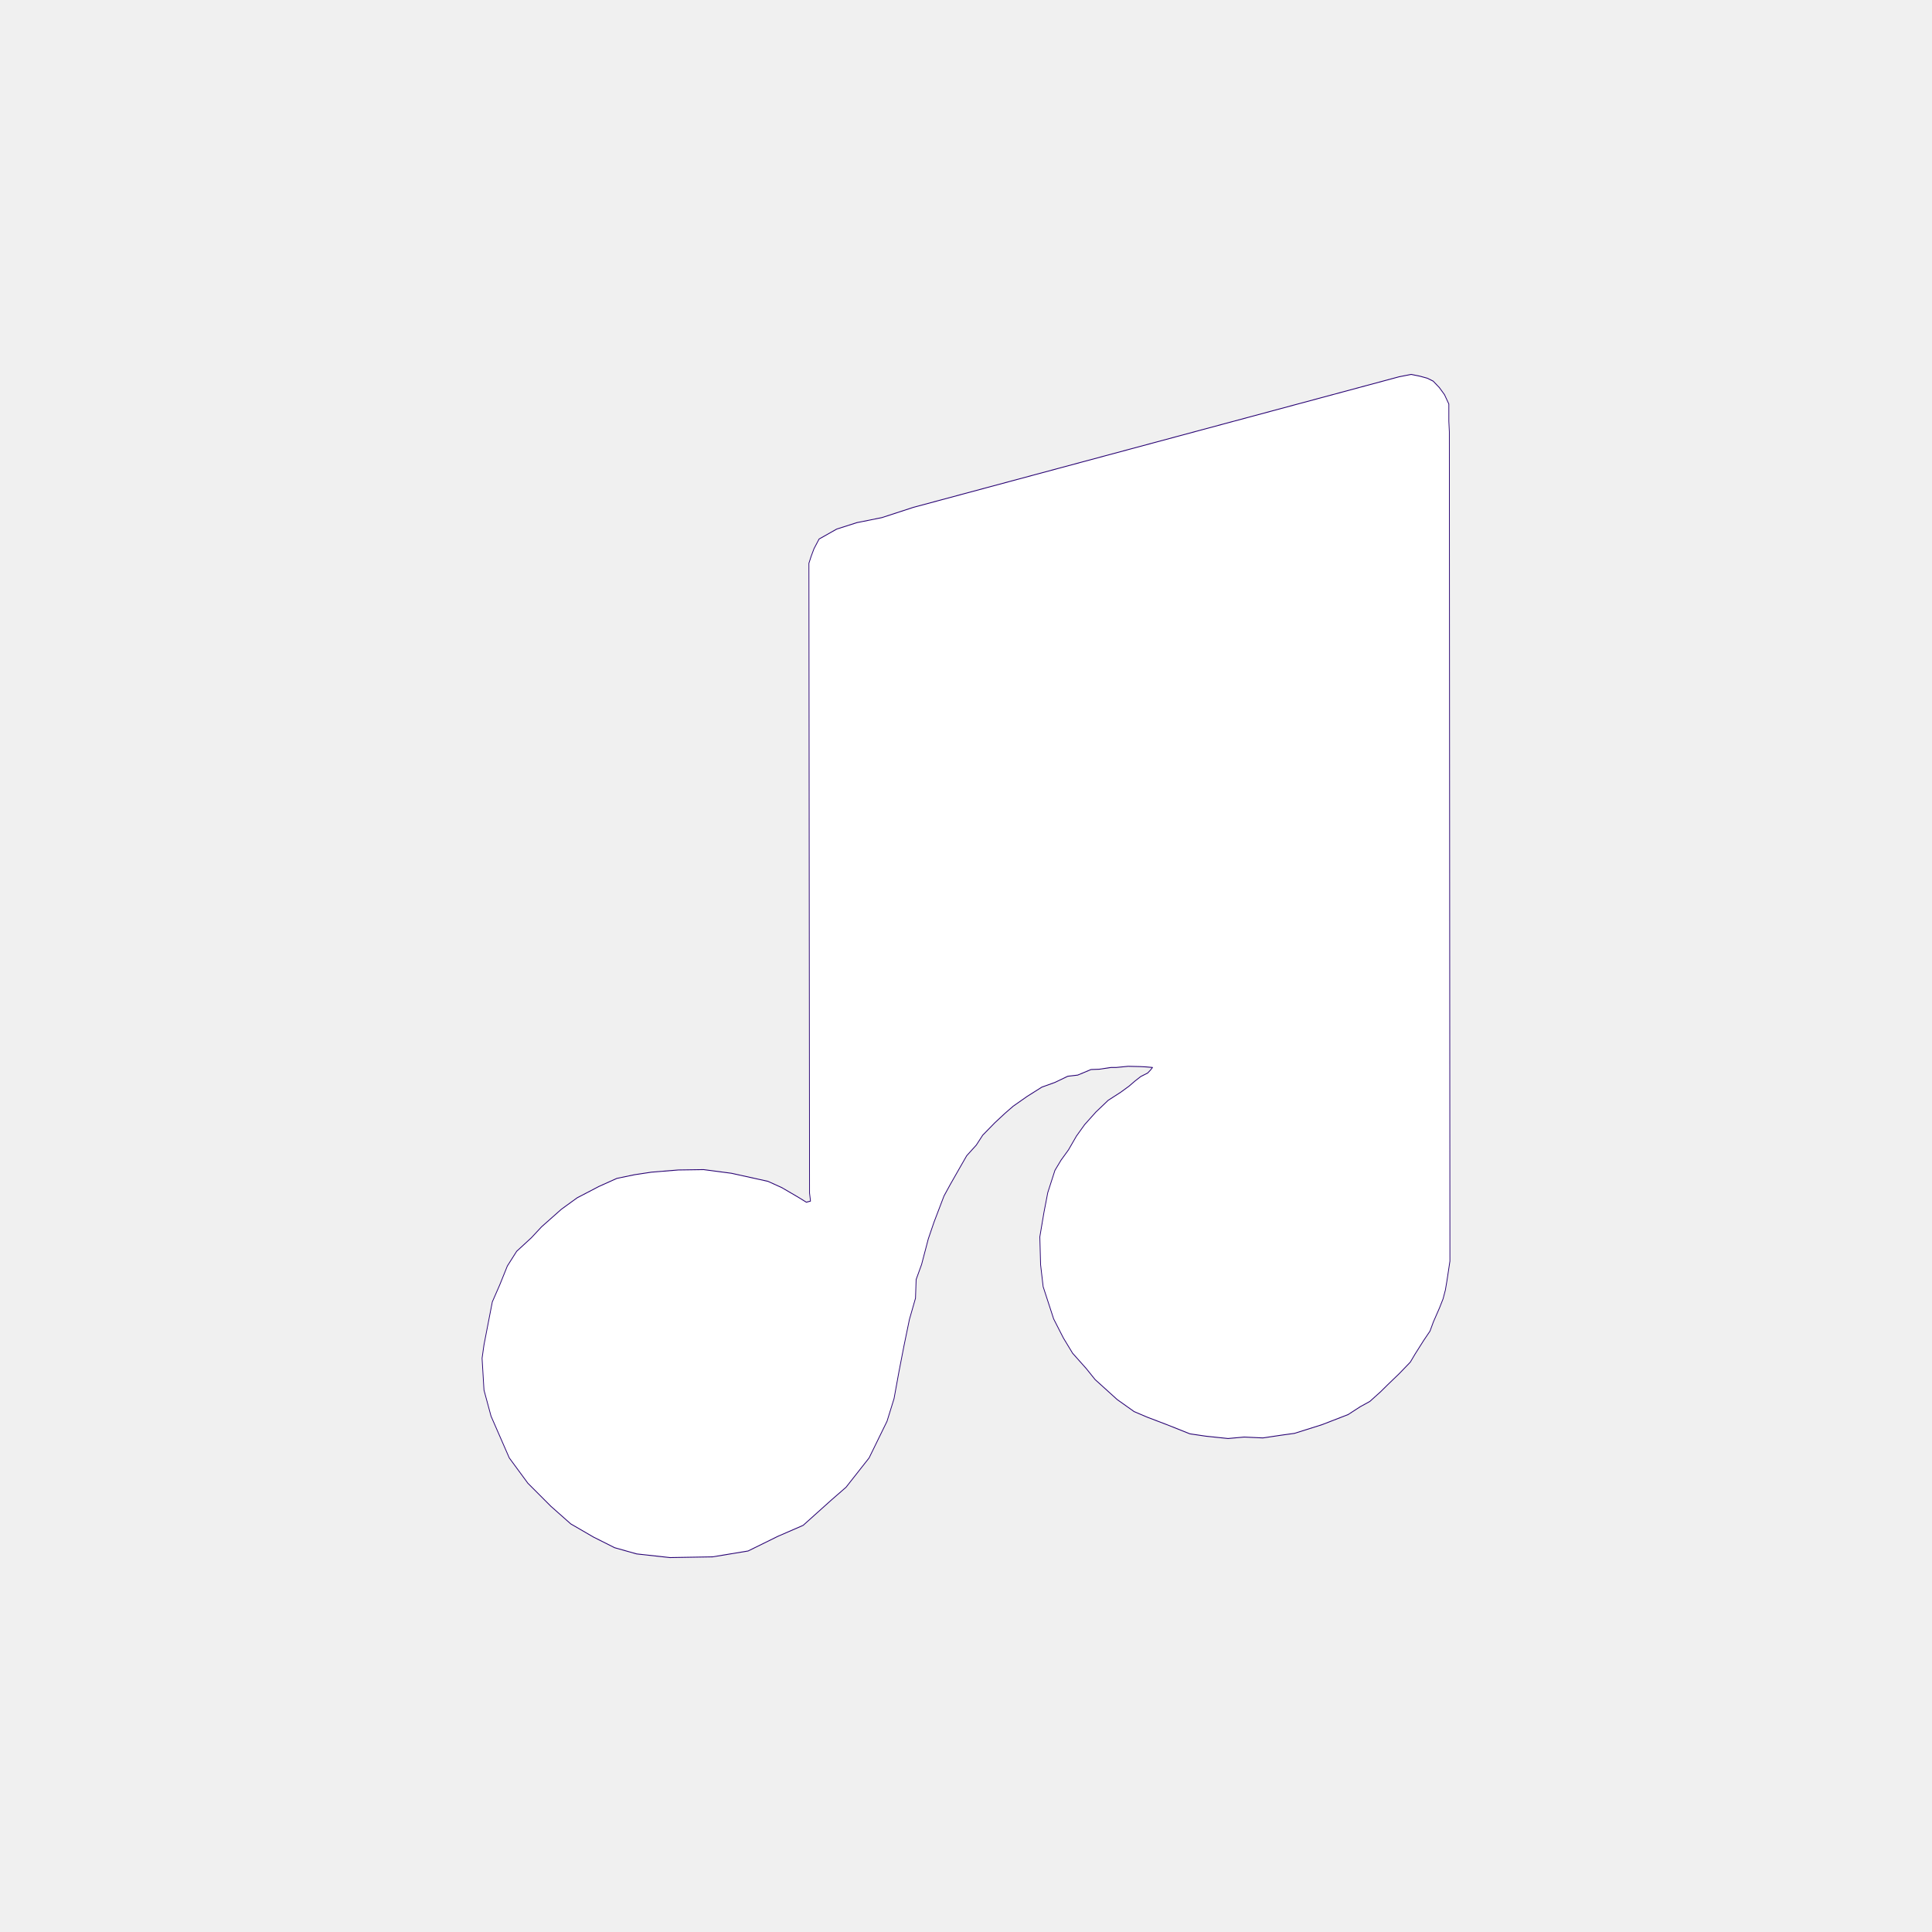
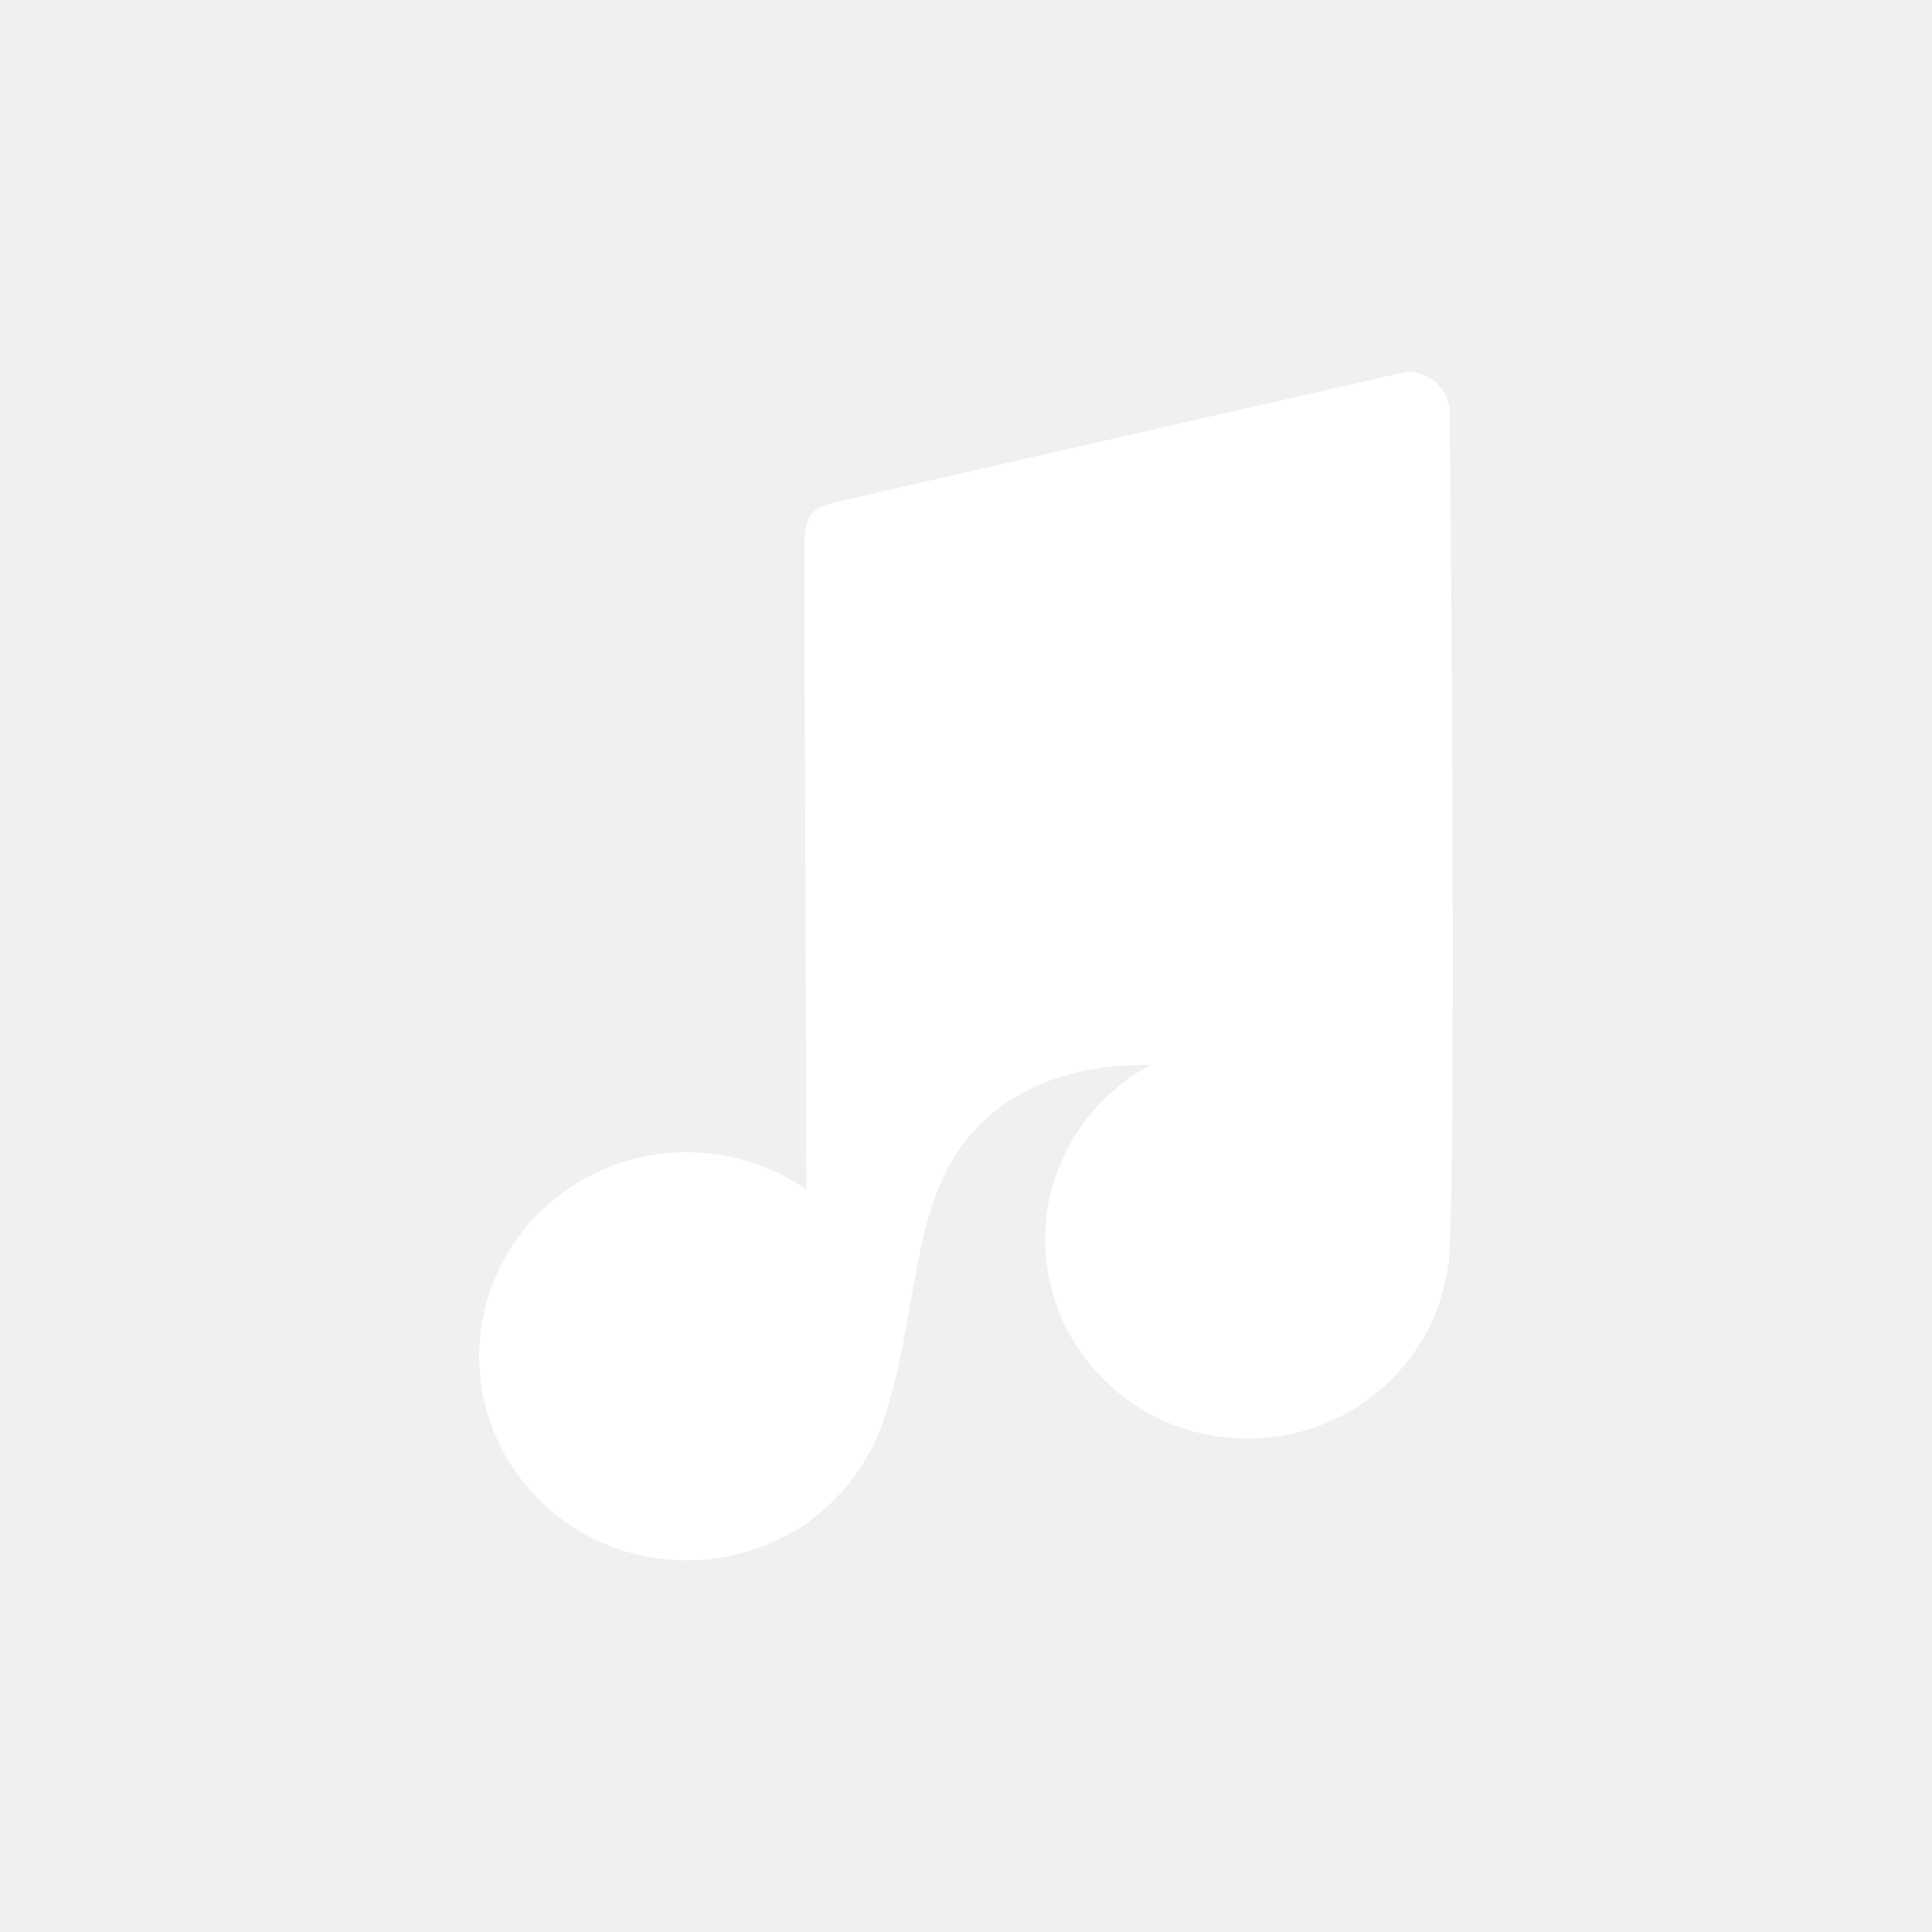
- <svg xmlns="http://www.w3.org/2000/svg" width="100%" height="100%" viewBox="0 0 2400 2400" version="1.1" xml:space="preserve" style="fill-rule:evenodd;clip-rule:evenodd;stroke-linecap:round;stroke-linejoin:round;stroke-miterlimit:1.5;">
-   <g transform="matrix(2.456235,0,0,2.811159,-1719.494,-2197.893)">
-     <path d="M1114.301,1020.039L1123.237,1015.635L1133.469,1012.786L1146.032,1010.584L1161.962,1006.051L1407.674,948.336L1413.761,947.3L1418.164,948.077L1421.92,948.983L1424.899,950.278L1428.007,953.128L1430.598,956.236L1432.799,960.38L1432.799,968.022L1433.058,972.684L1433.347,1339.131L1431.823,1347.903L1431.046,1351.918L1429.881,1355.804L1428.068,1359.818L1424.959,1366.035L1423.276,1370.05L1420.167,1374.065L1415.764,1380.152L1413.303,1383.778L1407.734,1388.829L1402.035,1393.621L1398.28,1396.859L1392.84,1401.133L1387.927,1403.497L1381.856,1406.937L1368.702,1411.389L1354.739,1415.234L1348.061,1416.043L1338.752,1417.257L1329.294,1416.871L1321.135,1417.518L1309.867,1416.482L1301.837,1415.446L1289.922,1411.302L1280.209,1408.064L1273.603,1405.603L1265.056,1400.293L1253.917,1391.486L1249.385,1386.565L1242.52,1379.83L1237.858,1373.095L1232.936,1364.677L1227.626,1350.431L1226.331,1340.717L1225.943,1328.413L1228.015,1317.664L1229.958,1308.857L1233.584,1299.014L1236.692,1294.481L1240.448,1289.948L1244.463,1283.861L1248.607,1278.81L1254.306,1273.241L1260.523,1268.06L1266.739,1264.564L1271.013,1261.844L1274.122,1259.513L1276.971,1257.57L1280.468,1256.016L1281.892,1254.721L1282.928,1253.555L1279.561,1253.296L1276.712,1253.166L1270.625,1253.037L1264.538,1253.555L1261.947,1253.555L1255.99,1254.332L1251.845,1254.462L1245.111,1256.922L1240.06,1257.44L1233.584,1260.16L1226.979,1262.232L1219.467,1266.377L1212.441,1270.683L1208.394,1273.759L1203.213,1277.968L1197.061,1283.472L1193.823,1287.844L1188.967,1292.538L1185.567,1297.719L1180.71,1305.166L1177.472,1310.346L1172.454,1321.841L1169.54,1329.288L1166.14,1340.62L1163.388,1347.258L1163.064,1355.514L1159.988,1364.904L1157.236,1376.56L1154.646,1388.216L1152.217,1399.872L1148.656,1409.909L1139.59,1426.099L1127.934,1439.05L1120.487,1444.716L1106.24,1455.887L1093.451,1460.743L1078.395,1467.219L1060.425,1469.809L1038.894,1470.133L1022.057,1468.514L1010.886,1465.762L1000.202,1461.067L988.707,1455.239L978.67,1447.468L967.014,1437.269L957.624,1426.099L948.396,1407.643L944.835,1396.149L943.863,1382.064L944.835,1376.074L949.044,1357.133L952.767,1349.686L956.653,1341.268L961.348,1334.792L968.795,1328.802L973.975,1323.945L984.012,1316.174L991.945,1311.156L1002.954,1306.137L1012.02,1302.576L1020.924,1300.957L1029.504,1299.823L1043.103,1298.852L1055.892,1298.69L1069.977,1300.309L1088.432,1303.871L1095.394,1306.623L1103.65,1310.832L1107.859,1313.099L1109.964,1312.613L1109.478,1309.051L1109.154,1030.76L1110.288,1027.684L1111.745,1024.285L1114.301,1020.039Z" style="fill:white;stroke:rgb(38,0,114);stroke-width:0.38px;" />
+ <svg xmlns="http://www.w3.org/2000/svg" width="100%" height="100%" viewBox="0 0 1024 1024" version="1.1" xml:space="preserve" style="fill-rule:evenodd;clip-rule:evenodd;stroke-linejoin:round;stroke-miterlimit:2;">
+   <g>
+     <path d="M768.4,218.823c0,0 4.361,439.435 -1.251,454.214c-2.67,7.03 -239.292,67.183 -157.316,-108.505c-40.589,-0.959 -79.958,12.251 -102.47,46.176c-37.523,56.545 -11.654,154.229 -85.959,200.825c-3.58,2.245 -36.814,-139.074 6.17,-148.759l-1.227,-343.077c0.265,-40.957 -3.173,-48.938 15.864,-53.348c52.176,-12.089 303.634,-69.373 303.634,-69.373c12.448,0 22.555,9.79 22.555,21.848Z" style="fill:#fff;" />
+     <ellipse cx="363.917" cy="718.866" rx="109.931" ry="108.158" style="fill:#fff;" />
+     <ellipse cx="661.192" cy="657.032" rx="107.207" ry="105.478" style="fill:#fff;" />
  </g>
</svg>
